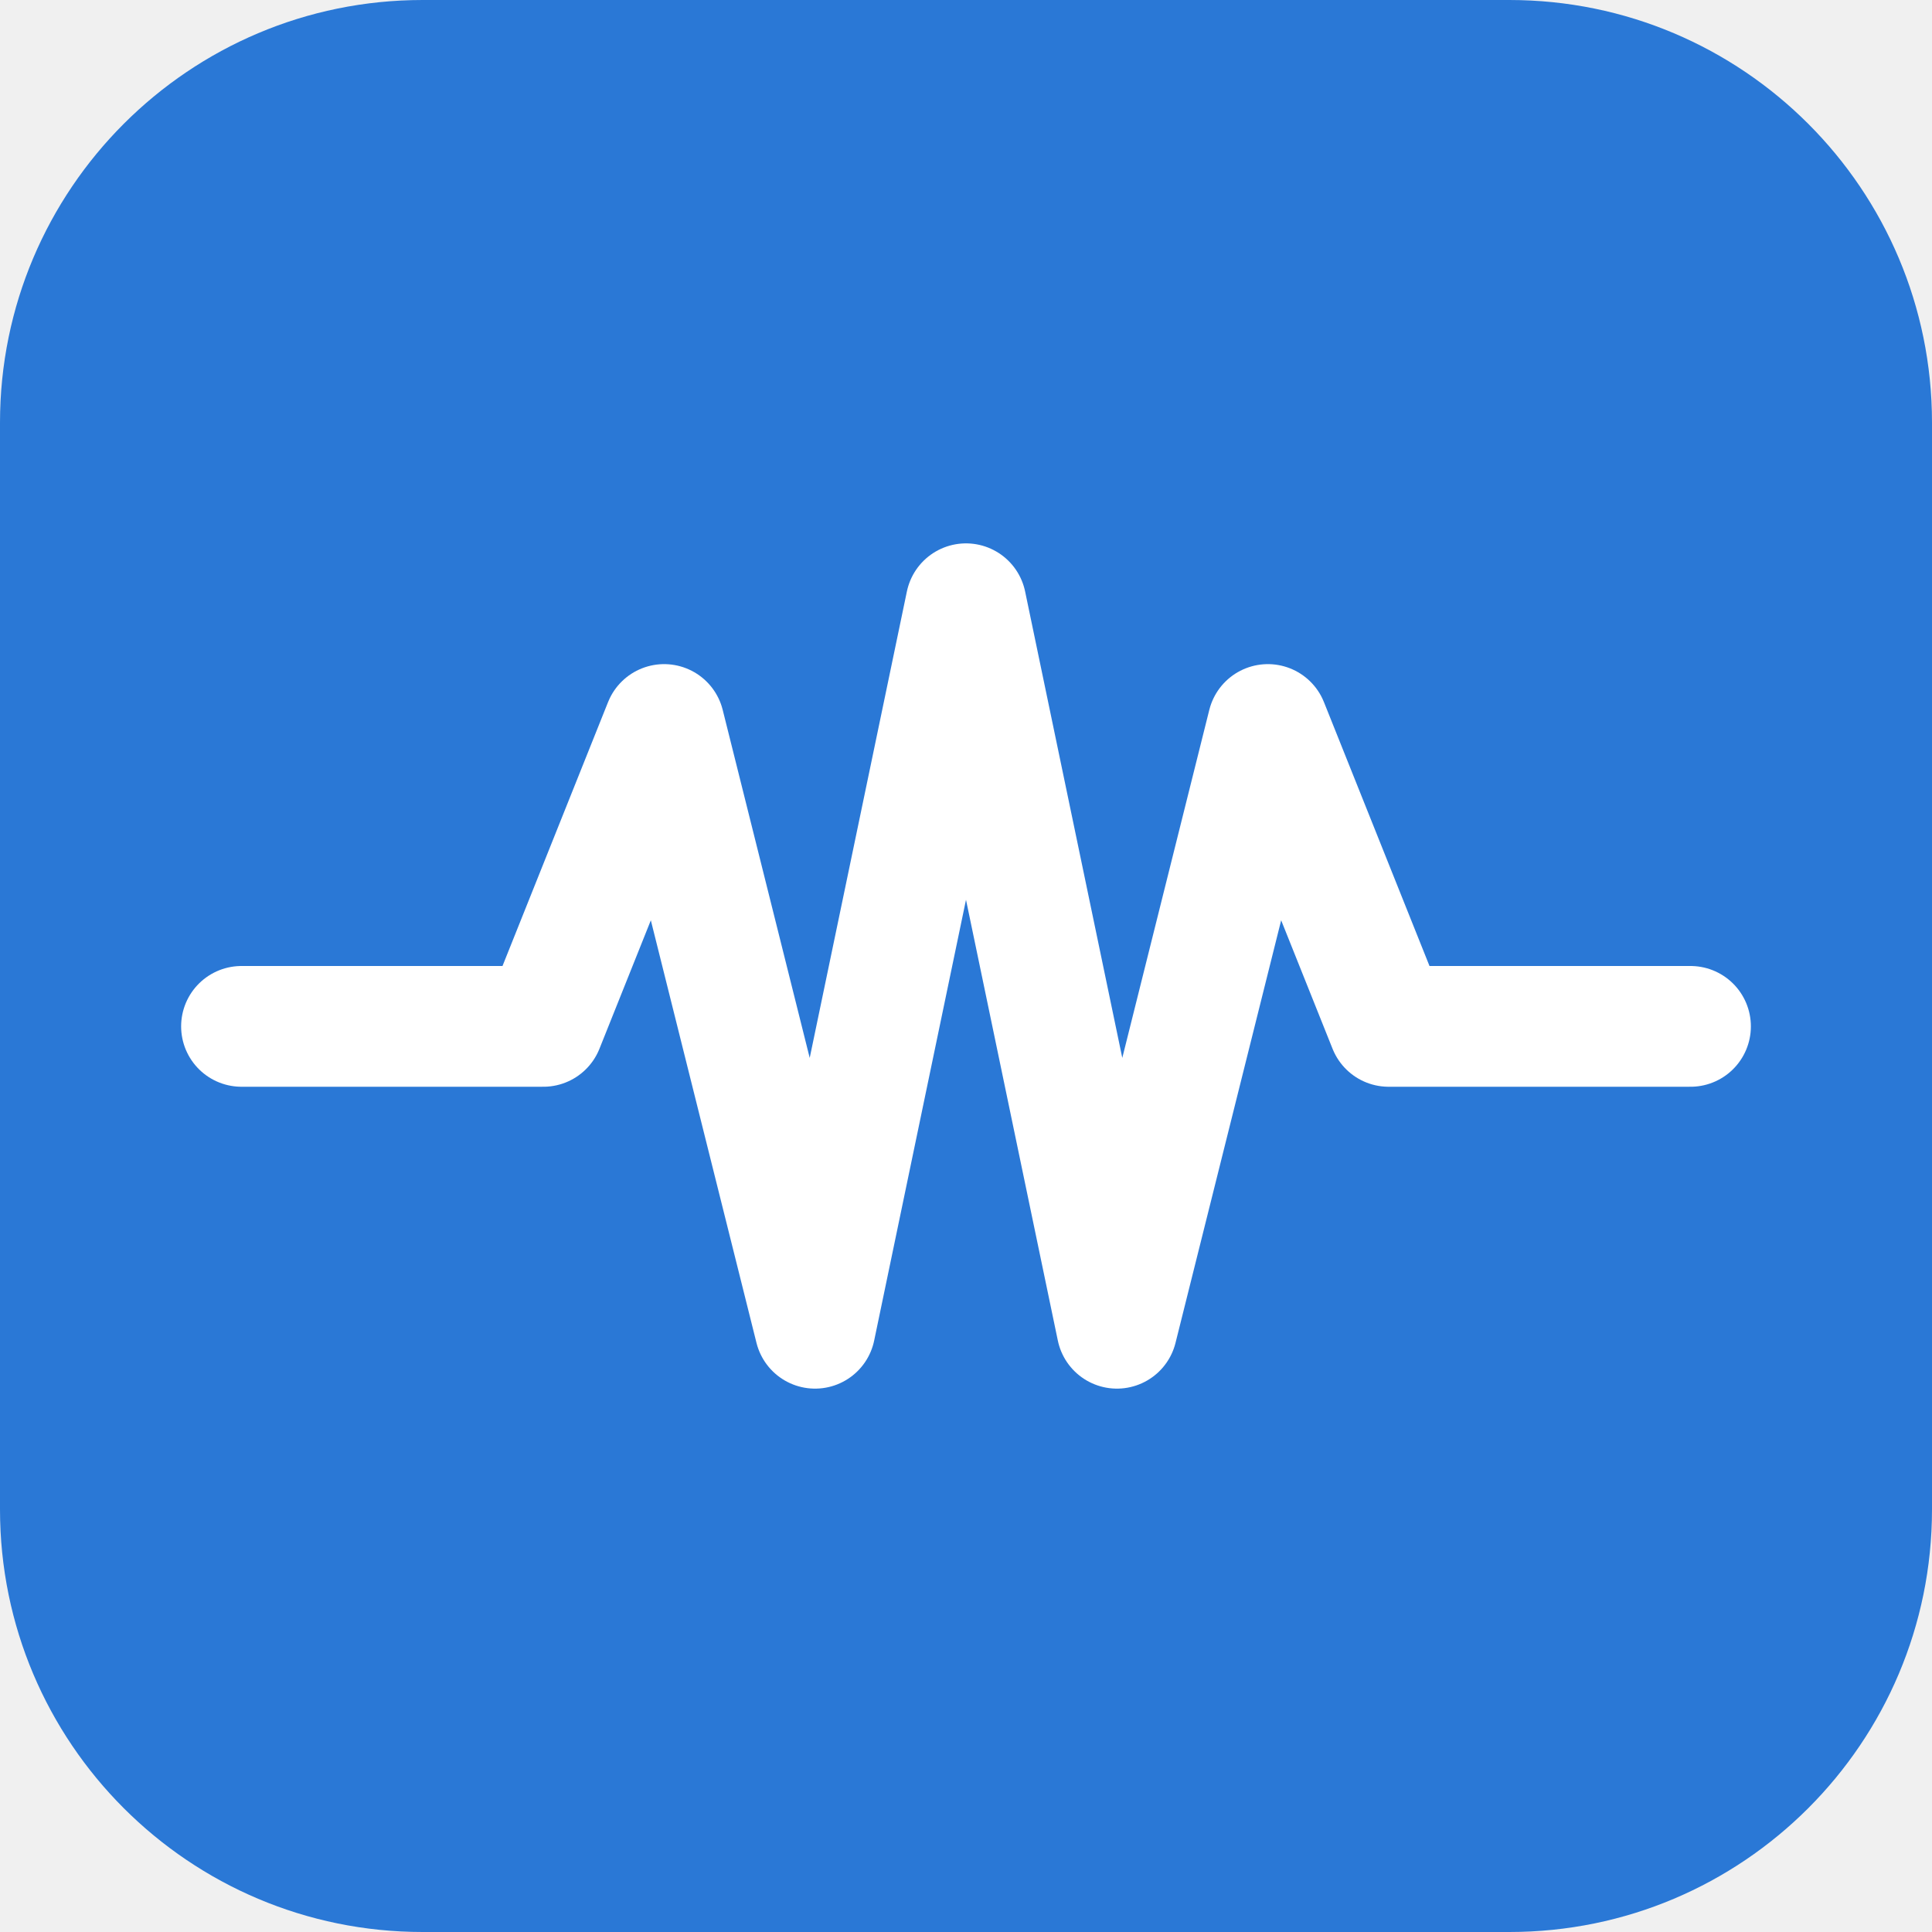
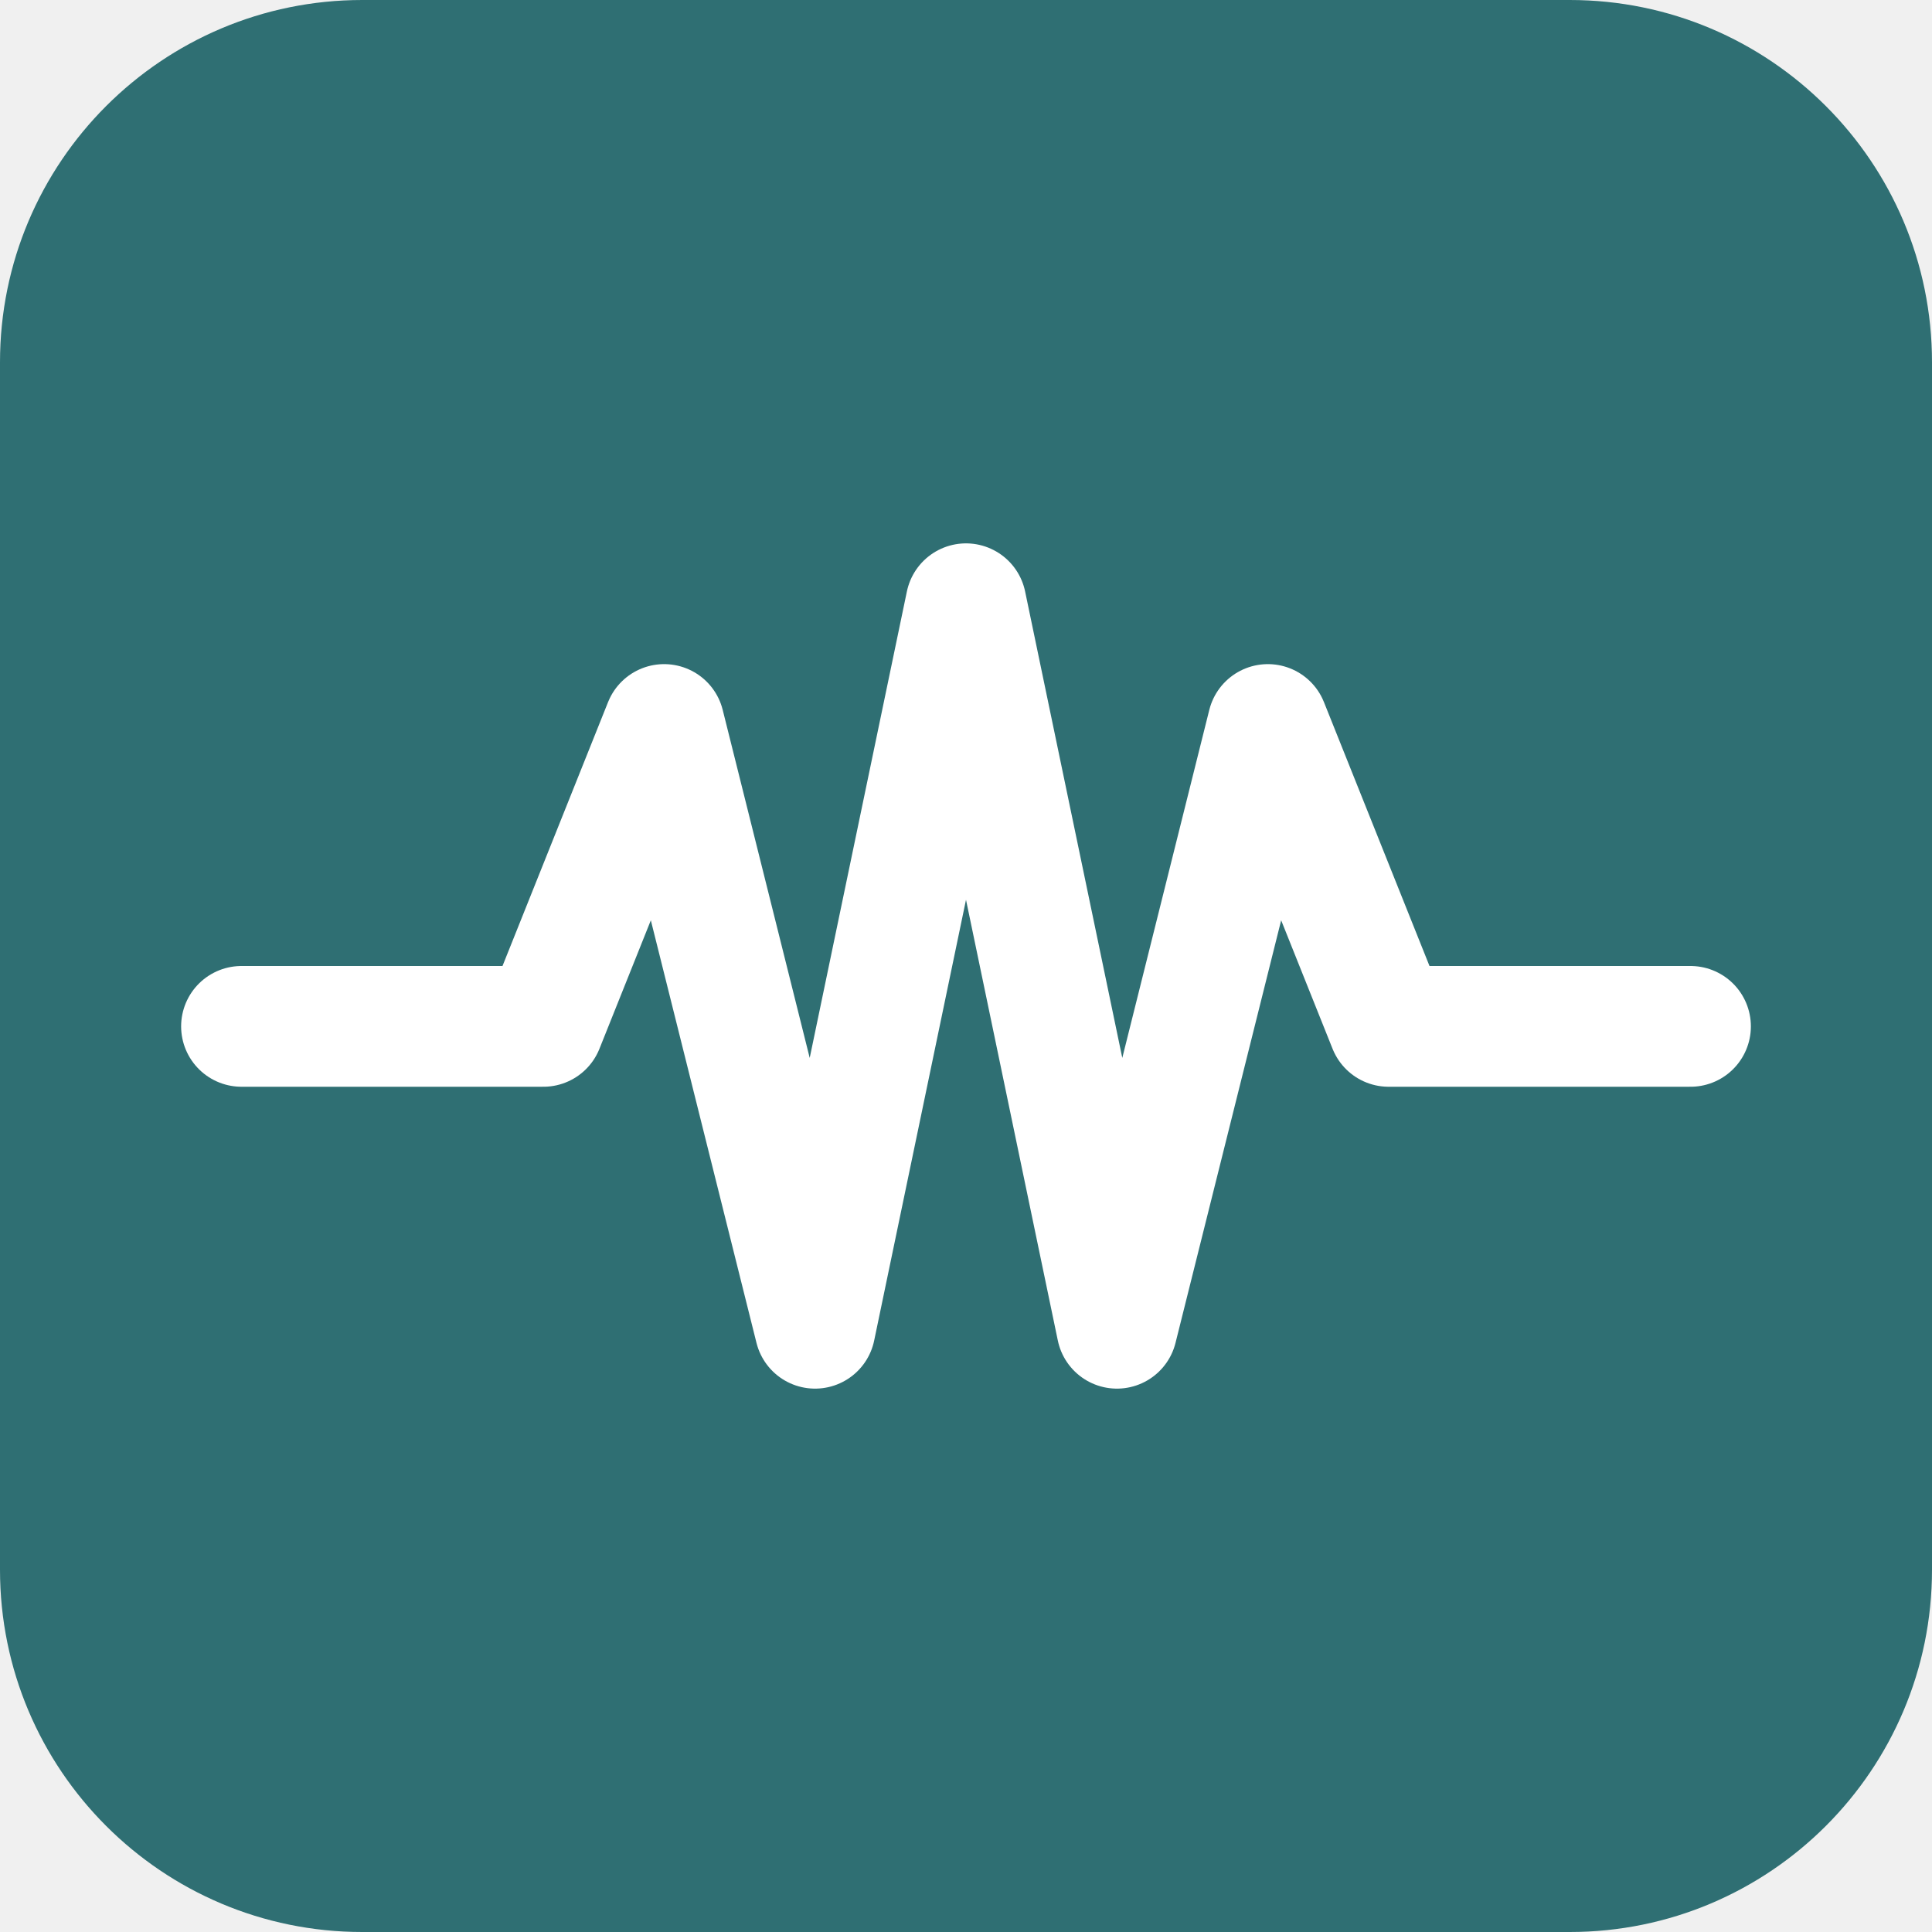
<svg xmlns="http://www.w3.org/2000/svg" viewBox="0 0 64 64">
-   <rect width="64" height="64" rx="14" fill="#2a78d6" />
+   <rect width="64" height="64" rx="12" fill="#2f6f73" />
  <path d="M8 34h10l4-10 5 20 5-24 5 24 5-20 4 10h10" fill="none" stroke="#fff" stroke-width="4" stroke-linecap="round" stroke-linejoin="round" />
</svg>
